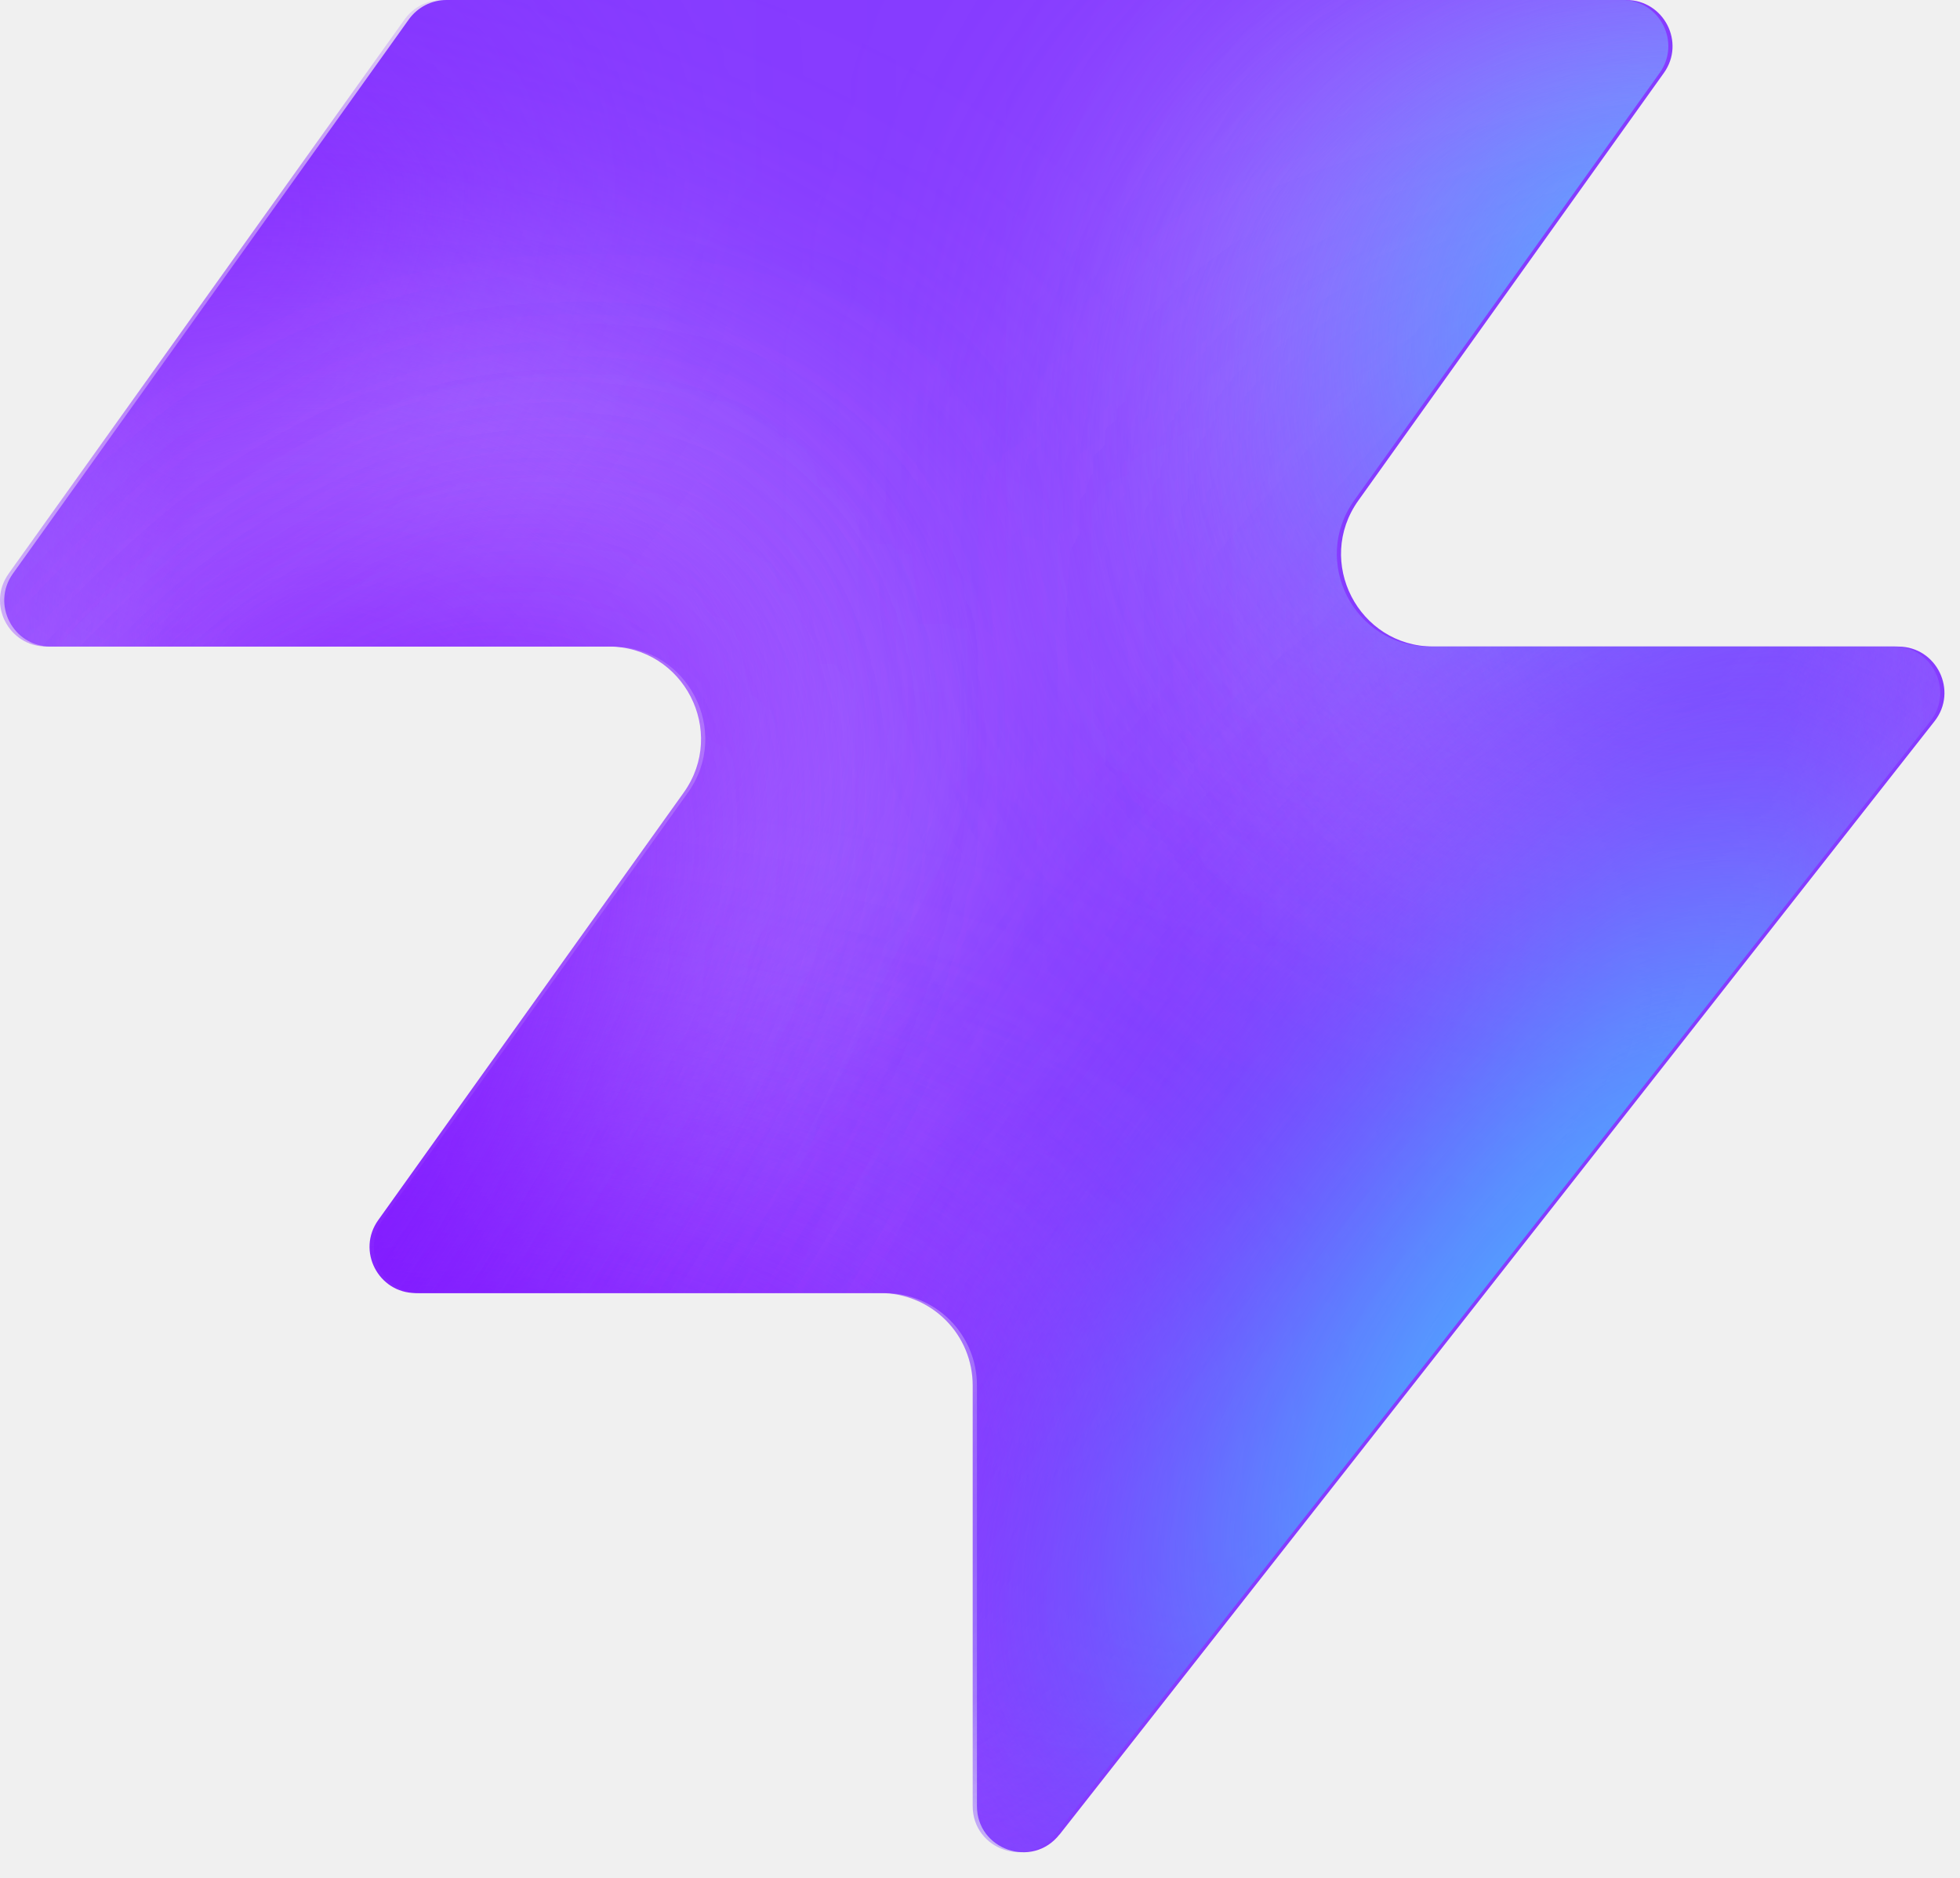
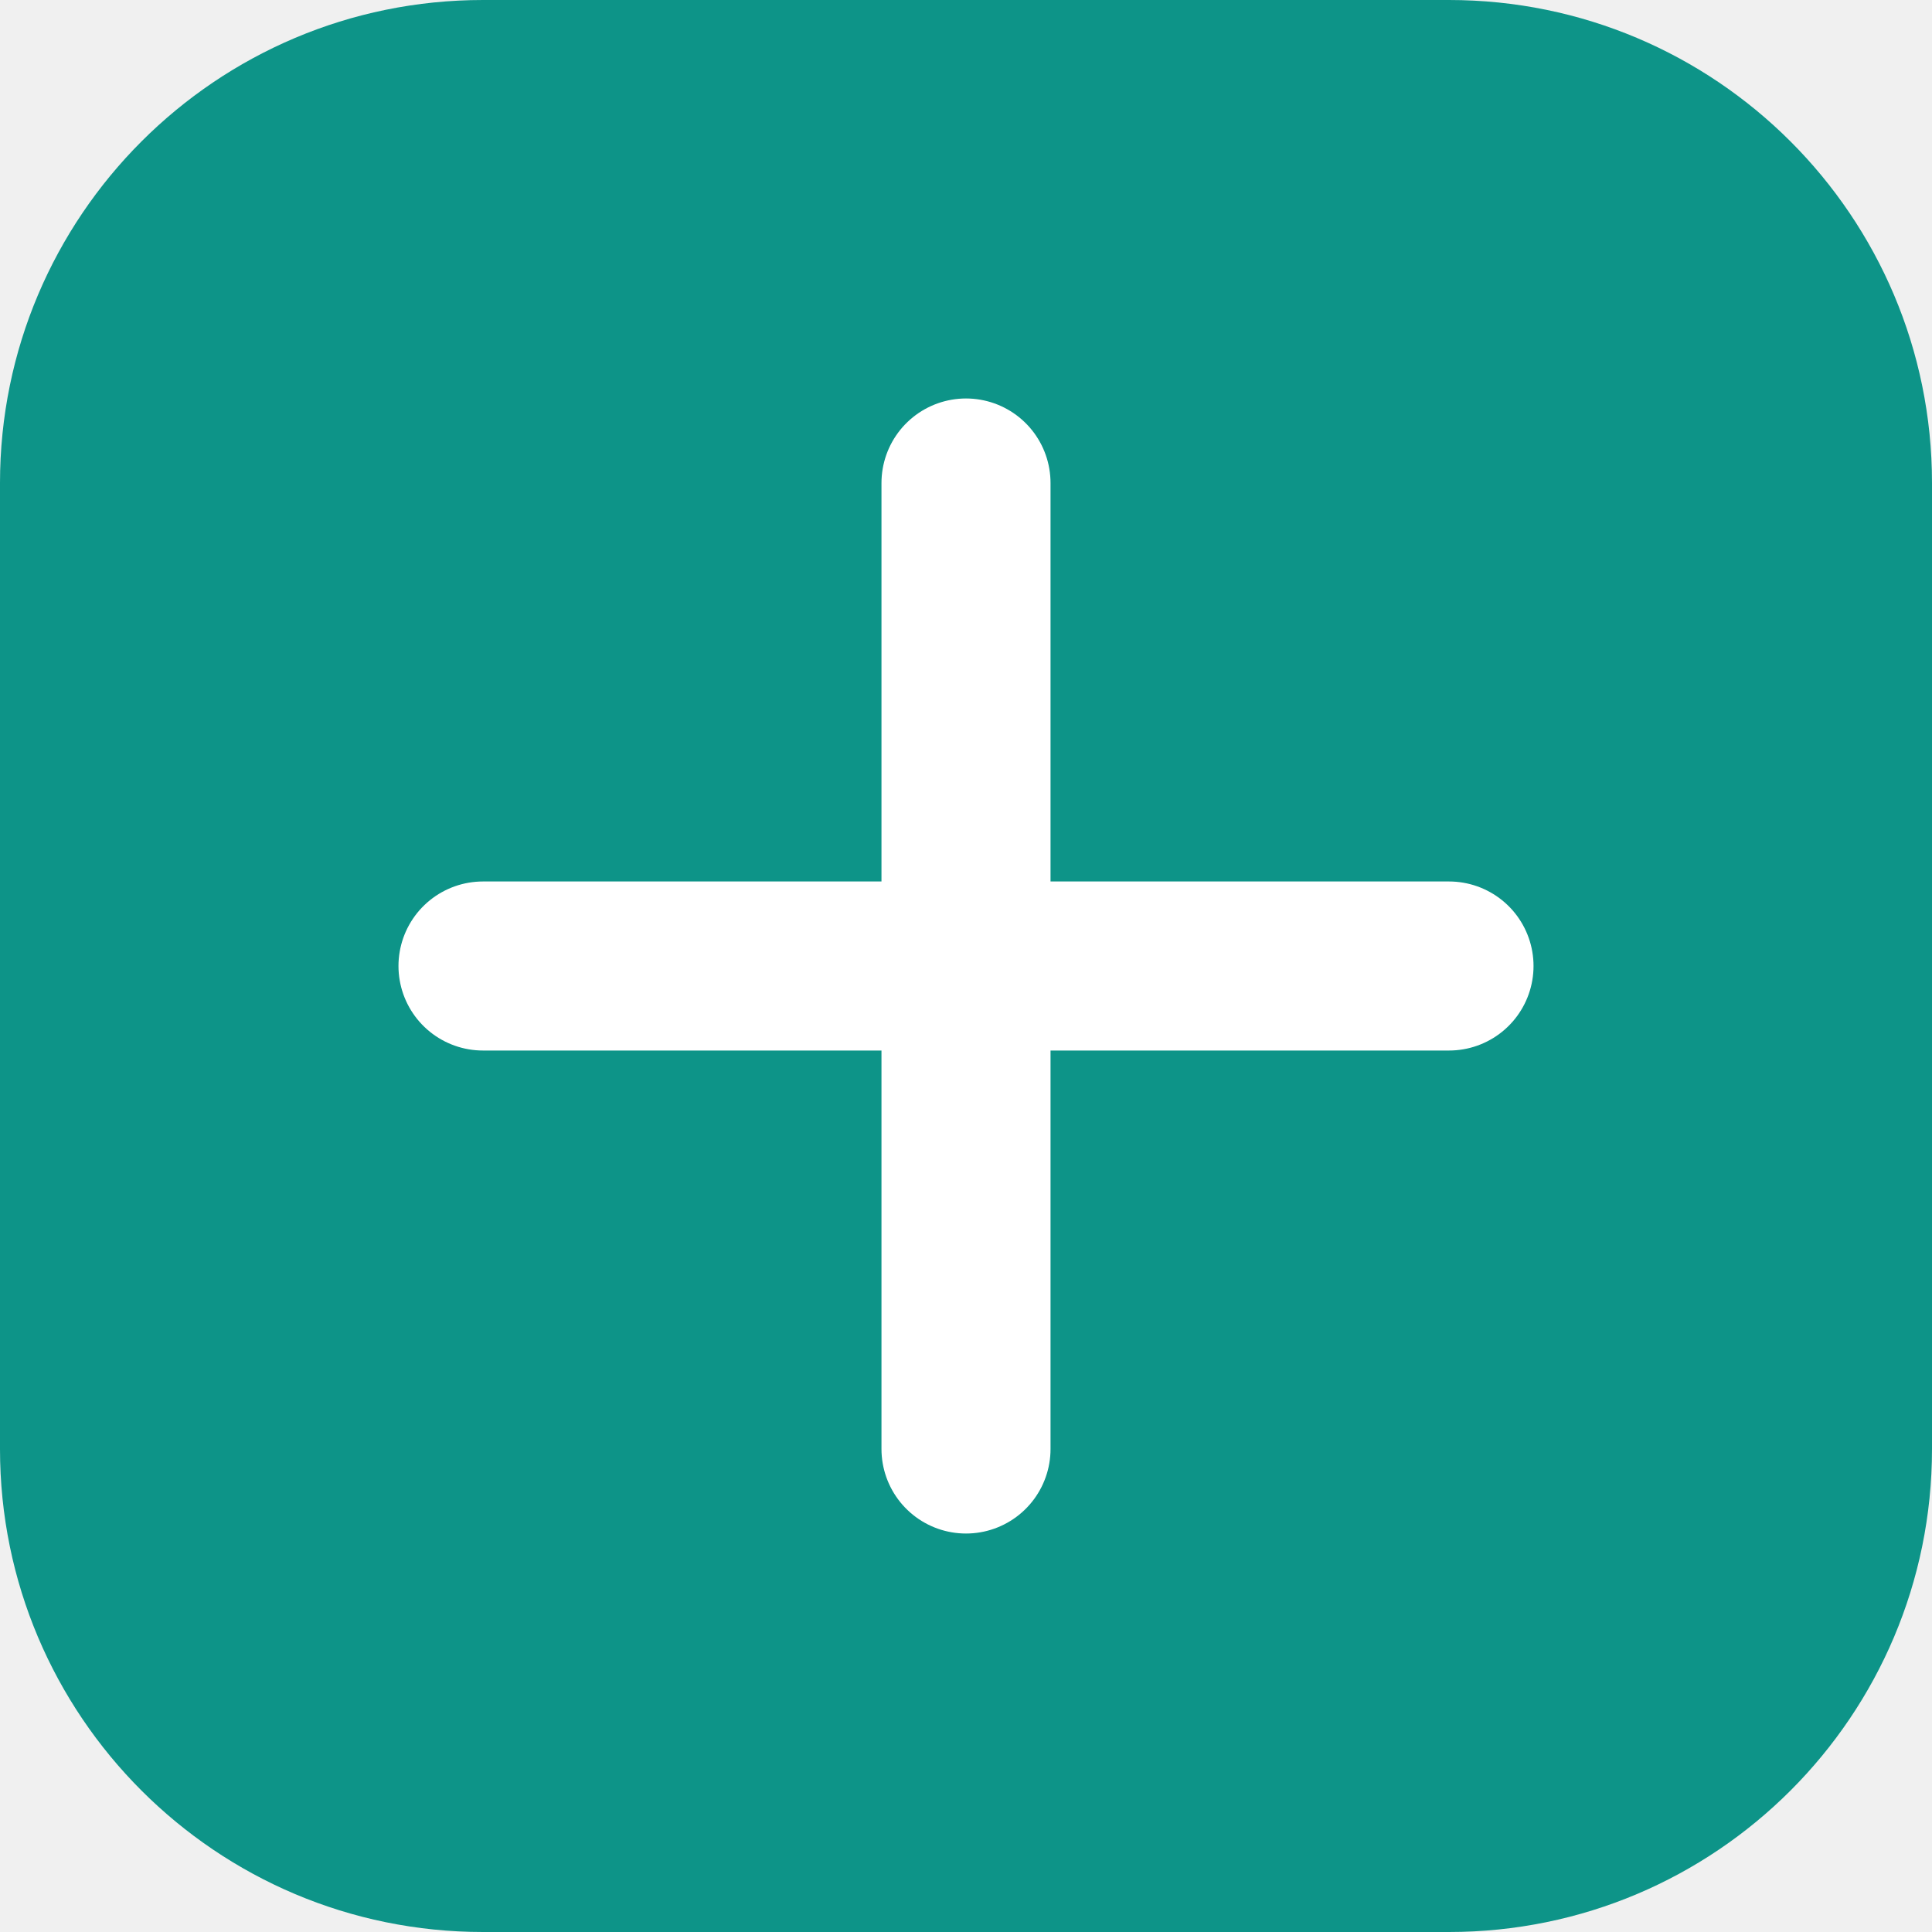
- <svg xmlns="http://www.w3.org/2000/svg" width="48" height="46" fill="none" viewBox="0 0 48 46">
-   <path fill="#863bff" d="M25.946 44.938c-.664.845-2.021.375-2.021-.698V33.937a2.26 2.26 0 0 0-2.262-2.262H10.287c-.92 0-1.456-1.04-.92-1.788l7.48-10.471c1.07-1.497 0-3.578-1.842-3.578H1.237c-.92 0-1.456-1.04-.92-1.788L10.013.474c.214-.297.556-.474.92-.474h28.894c.92 0 1.456 1.04.92 1.788l-7.48 10.471c-1.07 1.498 0 3.579 1.842 3.579h11.377c.943 0 1.473 1.088.89 1.83L25.947 44.94z" style="fill:#863bff;fill:color(display-p3 .525 .23 1);fill-opacity:1" />
-   <mask id="a" width="48" height="46" x="0" y="0" maskUnits="userSpaceOnUse" style="mask-type:alpha">
-     <path fill="#000" d="M25.842 44.938c-.664.844-2.021.375-2.021-.698V33.937a2.26 2.26 0 0 0-2.262-2.262H10.183c-.92 0-1.456-1.04-.92-1.788l7.48-10.471c1.07-1.498 0-3.579-1.842-3.579H1.133c-.92 0-1.456-1.04-.92-1.787L9.91.473c.214-.297.556-.474.92-.474h28.894c.92 0 1.456 1.04.92 1.788l-7.48 10.471c-1.07 1.498 0 3.578 1.842 3.578h11.377c.943 0 1.473 1.088.89 1.832L25.843 44.94z" style="fill:#000;fill-opacity:1" />
-   </mask>
-   <g mask="url(#a)">
-     <g filter="url(#b)">
-       <ellipse cx="5.508" cy="14.704" fill="#ede6ff" rx="5.508" ry="14.704" style="fill:#ede6ff;fill:color(display-p3 .927 .903 1);fill-opacity:1" transform="matrix(.00324 1 1 -.00324 -4.47 31.516)" />
-     </g>
-     <g filter="url(#c)">
-       <ellipse cx="10.399" cy="29.851" fill="#ede6ff" rx="10.399" ry="29.851" style="fill:#ede6ff;fill:color(display-p3 .927 .903 1);fill-opacity:1" transform="matrix(.00324 1 1 -.00324 -39.328 7.883)" />
-     </g>
-     <g filter="url(#d)">
-       <ellipse cx="5.508" cy="30.487" fill="#7e14ff" rx="5.508" ry="30.487" style="fill:#7e14ff;fill:color(display-p3 .492 .077 1);fill-opacity:1" transform="rotate(89.814 -25.913 -14.639)scale(1 -1)" />
-     </g>
-     <g filter="url(#e)">
-       <ellipse cx="5.508" cy="30.599" fill="#7e14ff" rx="5.508" ry="30.599" style="fill:#7e14ff;fill:color(display-p3 .492 .077 1);fill-opacity:1" transform="rotate(89.814 -32.644 -3.334)scale(1 -1)" />
-     </g>
-     <g filter="url(#f)">
-       <ellipse cx="5.508" cy="30.599" fill="#7e14ff" rx="5.508" ry="30.599" style="fill:#7e14ff;fill:color(display-p3 .492 .077 1);fill-opacity:1" transform="matrix(.00324 1 1 -.00324 -34.34 30.47)" />
-     </g>
-     <g filter="url(#g)">
-       <ellipse cx="14.072" cy="22.078" fill="#ede6ff" rx="14.072" ry="22.078" style="fill:#ede6ff;fill:color(display-p3 .927 .903 1);fill-opacity:1" transform="rotate(93.35 24.506 48.493)scale(-1 1)" />
-     </g>
-     <g filter="url(#h)">
-       <ellipse cx="3.47" cy="21.501" fill="#7e14ff" rx="3.47" ry="21.501" style="fill:#7e14ff;fill:color(display-p3 .492 .077 1);fill-opacity:1" transform="rotate(89.009 28.708 47.59)scale(-1 1)" />
-     </g>
-     <g filter="url(#i)">
-       <ellipse cx="3.47" cy="21.501" fill="#7e14ff" rx="3.47" ry="21.501" style="fill:#7e14ff;fill:color(display-p3 .492 .077 1);fill-opacity:1" transform="rotate(89.009 28.708 47.59)scale(-1 1)" />
-     </g>
-     <g filter="url(#j)">
-       <ellipse cx=".387" cy="8.972" fill="#7e14ff" rx="4.407" ry="29.108" style="fill:#7e14ff;fill:color(display-p3 .492 .077 1);fill-opacity:1" transform="rotate(39.51 .387 8.972)" />
-     </g>
-     <g filter="url(#k)">
-       <ellipse cx="47.523" cy="-6.092" fill="#7e14ff" rx="4.407" ry="29.108" style="fill:#7e14ff;fill:color(display-p3 .492 .077 1);fill-opacity:1" transform="rotate(37.892 47.523 -6.092)" />
-     </g>
-     <g filter="url(#l)">
-       <ellipse cx="41.412" cy="6.333" fill="#47bfff" rx="5.971" ry="9.665" style="fill:#47bfff;fill:color(display-p3 .28 .748 1);fill-opacity:1" transform="rotate(37.892 41.412 6.333)" />
-     </g>
-     <g filter="url(#m)">
-       <ellipse cx="-1.879" cy="38.332" fill="#7e14ff" rx="4.407" ry="29.108" style="fill:#7e14ff;fill:color(display-p3 .492 .077 1);fill-opacity:1" transform="rotate(37.892 -1.88 38.332)" />
-     </g>
-     <g filter="url(#n)">
-       <ellipse cx="-1.879" cy="38.332" fill="#7e14ff" rx="4.407" ry="29.108" style="fill:#7e14ff;fill:color(display-p3 .492 .077 1);fill-opacity:1" transform="rotate(37.892 -1.88 38.332)" />
-     </g>
-     <g filter="url(#o)">
-       <ellipse cx="35.651" cy="29.907" fill="#7e14ff" rx="4.407" ry="29.108" style="fill:#7e14ff;fill:color(display-p3 .492 .077 1);fill-opacity:1" transform="rotate(37.892 35.651 29.907)" />
-     </g>
-     <g filter="url(#p)">
-       <ellipse cx="38.418" cy="32.4" fill="#47bfff" rx="5.971" ry="15.297" style="fill:#47bfff;fill:color(display-p3 .28 .748 1);fill-opacity:1" transform="rotate(37.892 38.418 32.4)" />
-     </g>
-   </g>
-   <defs>
-     <filter id="b" width="60.045" height="41.654" x="-19.77" y="16.149" color-interpolation-filters="sRGB" filterUnits="userSpaceOnUse">
-       <feFlood flood-opacity="0" result="BackgroundImageFix" />
-       <feBlend in="SourceGraphic" in2="BackgroundImageFix" result="shape" />
-       <feGaussianBlur result="effect1_foregroundBlur_2002_17158" stdDeviation="7.659" />
-     </filter>
-     <filter id="c" width="90.34" height="51.437" x="-54.613" y="-7.533" color-interpolation-filters="sRGB" filterUnits="userSpaceOnUse">
-       <feFlood flood-opacity="0" result="BackgroundImageFix" />
-       <feBlend in="SourceGraphic" in2="BackgroundImageFix" result="shape" />
-       <feGaussianBlur result="effect1_foregroundBlur_2002_17158" stdDeviation="7.659" />
-     </filter>
-     <filter id="d" width="79.355" height="29.4" x="-49.64" y="2.03" color-interpolation-filters="sRGB" filterUnits="userSpaceOnUse">
-       <feFlood flood-opacity="0" result="BackgroundImageFix" />
-       <feBlend in="SourceGraphic" in2="BackgroundImageFix" result="shape" />
-       <feGaussianBlur result="effect1_foregroundBlur_2002_17158" stdDeviation="4.596" />
-     </filter>
-     <filter id="e" width="79.579" height="29.4" x="-45.045" y="20.029" color-interpolation-filters="sRGB" filterUnits="userSpaceOnUse">
-       <feFlood flood-opacity="0" result="BackgroundImageFix" />
-       <feBlend in="SourceGraphic" in2="BackgroundImageFix" result="shape" />
-       <feGaussianBlur result="effect1_foregroundBlur_2002_17158" stdDeviation="4.596" />
-     </filter>
-     <filter id="f" width="79.579" height="29.4" x="-43.513" y="21.178" color-interpolation-filters="sRGB" filterUnits="userSpaceOnUse">
-       <feFlood flood-opacity="0" result="BackgroundImageFix" />
-       <feBlend in="SourceGraphic" in2="BackgroundImageFix" result="shape" />
-       <feGaussianBlur result="effect1_foregroundBlur_2002_17158" stdDeviation="4.596" />
-     </filter>
-     <filter id="g" width="74.749" height="58.852" x="15.756" y="-17.901" color-interpolation-filters="sRGB" filterUnits="userSpaceOnUse">
-       <feFlood flood-opacity="0" result="BackgroundImageFix" />
-       <feBlend in="SourceGraphic" in2="BackgroundImageFix" result="shape" />
-       <feGaussianBlur result="effect1_foregroundBlur_2002_17158" stdDeviation="7.659" />
-     </filter>
-     <filter id="h" width="61.377" height="25.362" x="23.548" y="2.284" color-interpolation-filters="sRGB" filterUnits="userSpaceOnUse">
-       <feFlood flood-opacity="0" result="BackgroundImageFix" />
-       <feBlend in="SourceGraphic" in2="BackgroundImageFix" result="shape" />
-       <feGaussianBlur result="effect1_foregroundBlur_2002_17158" stdDeviation="4.596" />
-     </filter>
-     <filter id="i" width="61.377" height="25.362" x="23.548" y="2.284" color-interpolation-filters="sRGB" filterUnits="userSpaceOnUse">
-       <feFlood flood-opacity="0" result="BackgroundImageFix" />
-       <feBlend in="SourceGraphic" in2="BackgroundImageFix" result="shape" />
-       <feGaussianBlur result="effect1_foregroundBlur_2002_17158" stdDeviation="4.596" />
-     </filter>
-     <filter id="j" width="56.045" height="63.649" x="-27.636" y="-22.853" color-interpolation-filters="sRGB" filterUnits="userSpaceOnUse">
-       <feFlood flood-opacity="0" result="BackgroundImageFix" />
-       <feBlend in="SourceGraphic" in2="BackgroundImageFix" result="shape" />
-       <feGaussianBlur result="effect1_foregroundBlur_2002_17158" stdDeviation="4.596" />
-     </filter>
-     <filter id="k" width="54.814" height="64.646" x="20.116" y="-38.415" color-interpolation-filters="sRGB" filterUnits="userSpaceOnUse">
-       <feFlood flood-opacity="0" result="BackgroundImageFix" />
-       <feBlend in="SourceGraphic" in2="BackgroundImageFix" result="shape" />
-       <feGaussianBlur result="effect1_foregroundBlur_2002_17158" stdDeviation="4.596" />
-     </filter>
-     <filter id="l" width="33.541" height="35.313" x="24.641" y="-11.323" color-interpolation-filters="sRGB" filterUnits="userSpaceOnUse">
-       <feFlood flood-opacity="0" result="BackgroundImageFix" />
-       <feBlend in="SourceGraphic" in2="BackgroundImageFix" result="shape" />
-       <feGaussianBlur result="effect1_foregroundBlur_2002_17158" stdDeviation="4.596" />
-     </filter>
-     <filter id="m" width="54.814" height="64.646" x="-29.286" y="6.009" color-interpolation-filters="sRGB" filterUnits="userSpaceOnUse">
-       <feFlood flood-opacity="0" result="BackgroundImageFix" />
-       <feBlend in="SourceGraphic" in2="BackgroundImageFix" result="shape" />
-       <feGaussianBlur result="effect1_foregroundBlur_2002_17158" stdDeviation="4.596" />
-     </filter>
-     <filter id="n" width="54.814" height="64.646" x="-29.286" y="6.009" color-interpolation-filters="sRGB" filterUnits="userSpaceOnUse">
-       <feFlood flood-opacity="0" result="BackgroundImageFix" />
-       <feBlend in="SourceGraphic" in2="BackgroundImageFix" result="shape" />
-       <feGaussianBlur result="effect1_foregroundBlur_2002_17158" stdDeviation="4.596" />
-     </filter>
-     <filter id="o" width="54.814" height="64.646" x="8.244" y="-2.416" color-interpolation-filters="sRGB" filterUnits="userSpaceOnUse">
-       <feFlood flood-opacity="0" result="BackgroundImageFix" />
-       <feBlend in="SourceGraphic" in2="BackgroundImageFix" result="shape" />
-       <feGaussianBlur result="effect1_foregroundBlur_2002_17158" stdDeviation="4.596" />
-     </filter>
-     <filter id="p" width="39.409" height="43.623" x="18.713" y="10.588" color-interpolation-filters="sRGB" filterUnits="userSpaceOnUse">
-       <feFlood flood-opacity="0" result="BackgroundImageFix" />
-       <feBlend in="SourceGraphic" in2="BackgroundImageFix" result="shape" />
-       <feGaussianBlur result="effect1_foregroundBlur_2002_17158" stdDeviation="4.596" />
-     </filter>
-   </defs>
+ <svg xmlns="http://www.w3.org/2000/svg" width="40" height="40" viewBox="0 0 40 40" fill="none">
+   <rect width="40" height="40" rx="10" fill="#0D9488" />
+   <path d="M20 10V30M10 20H30" stroke="white" stroke-width="3.5" stroke-linecap="round" stroke-linejoin="round" />
</svg>
